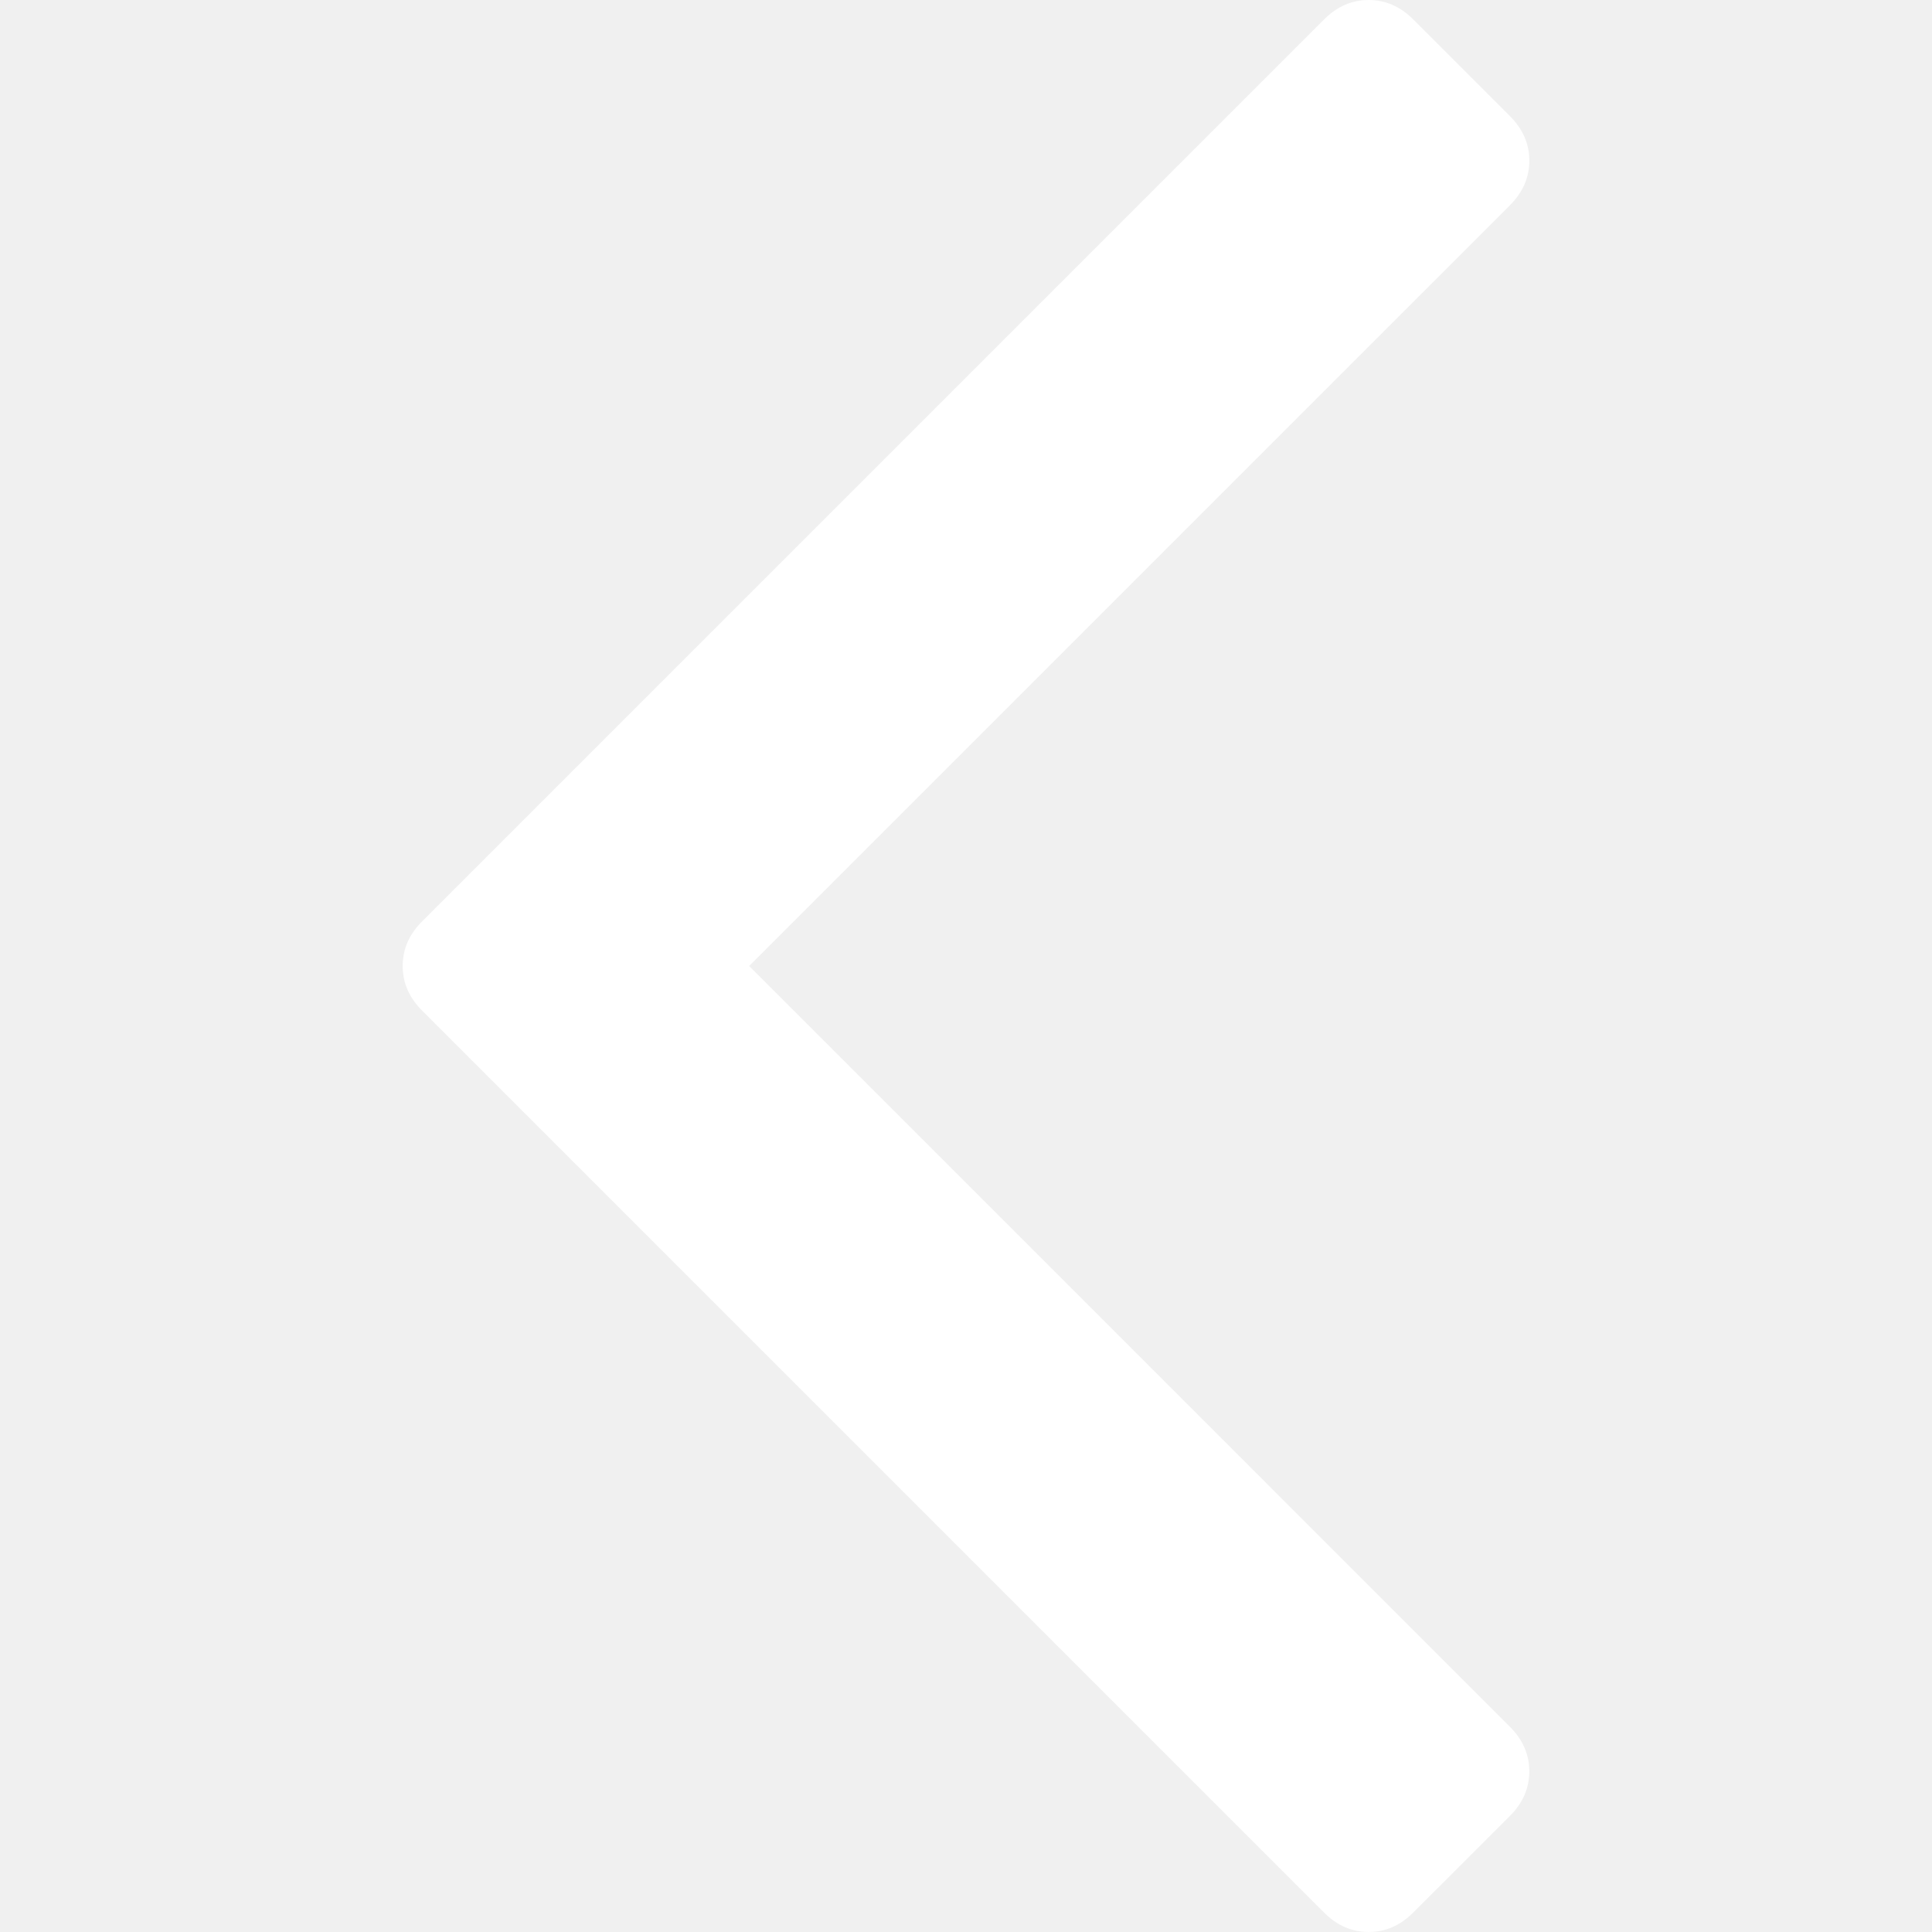
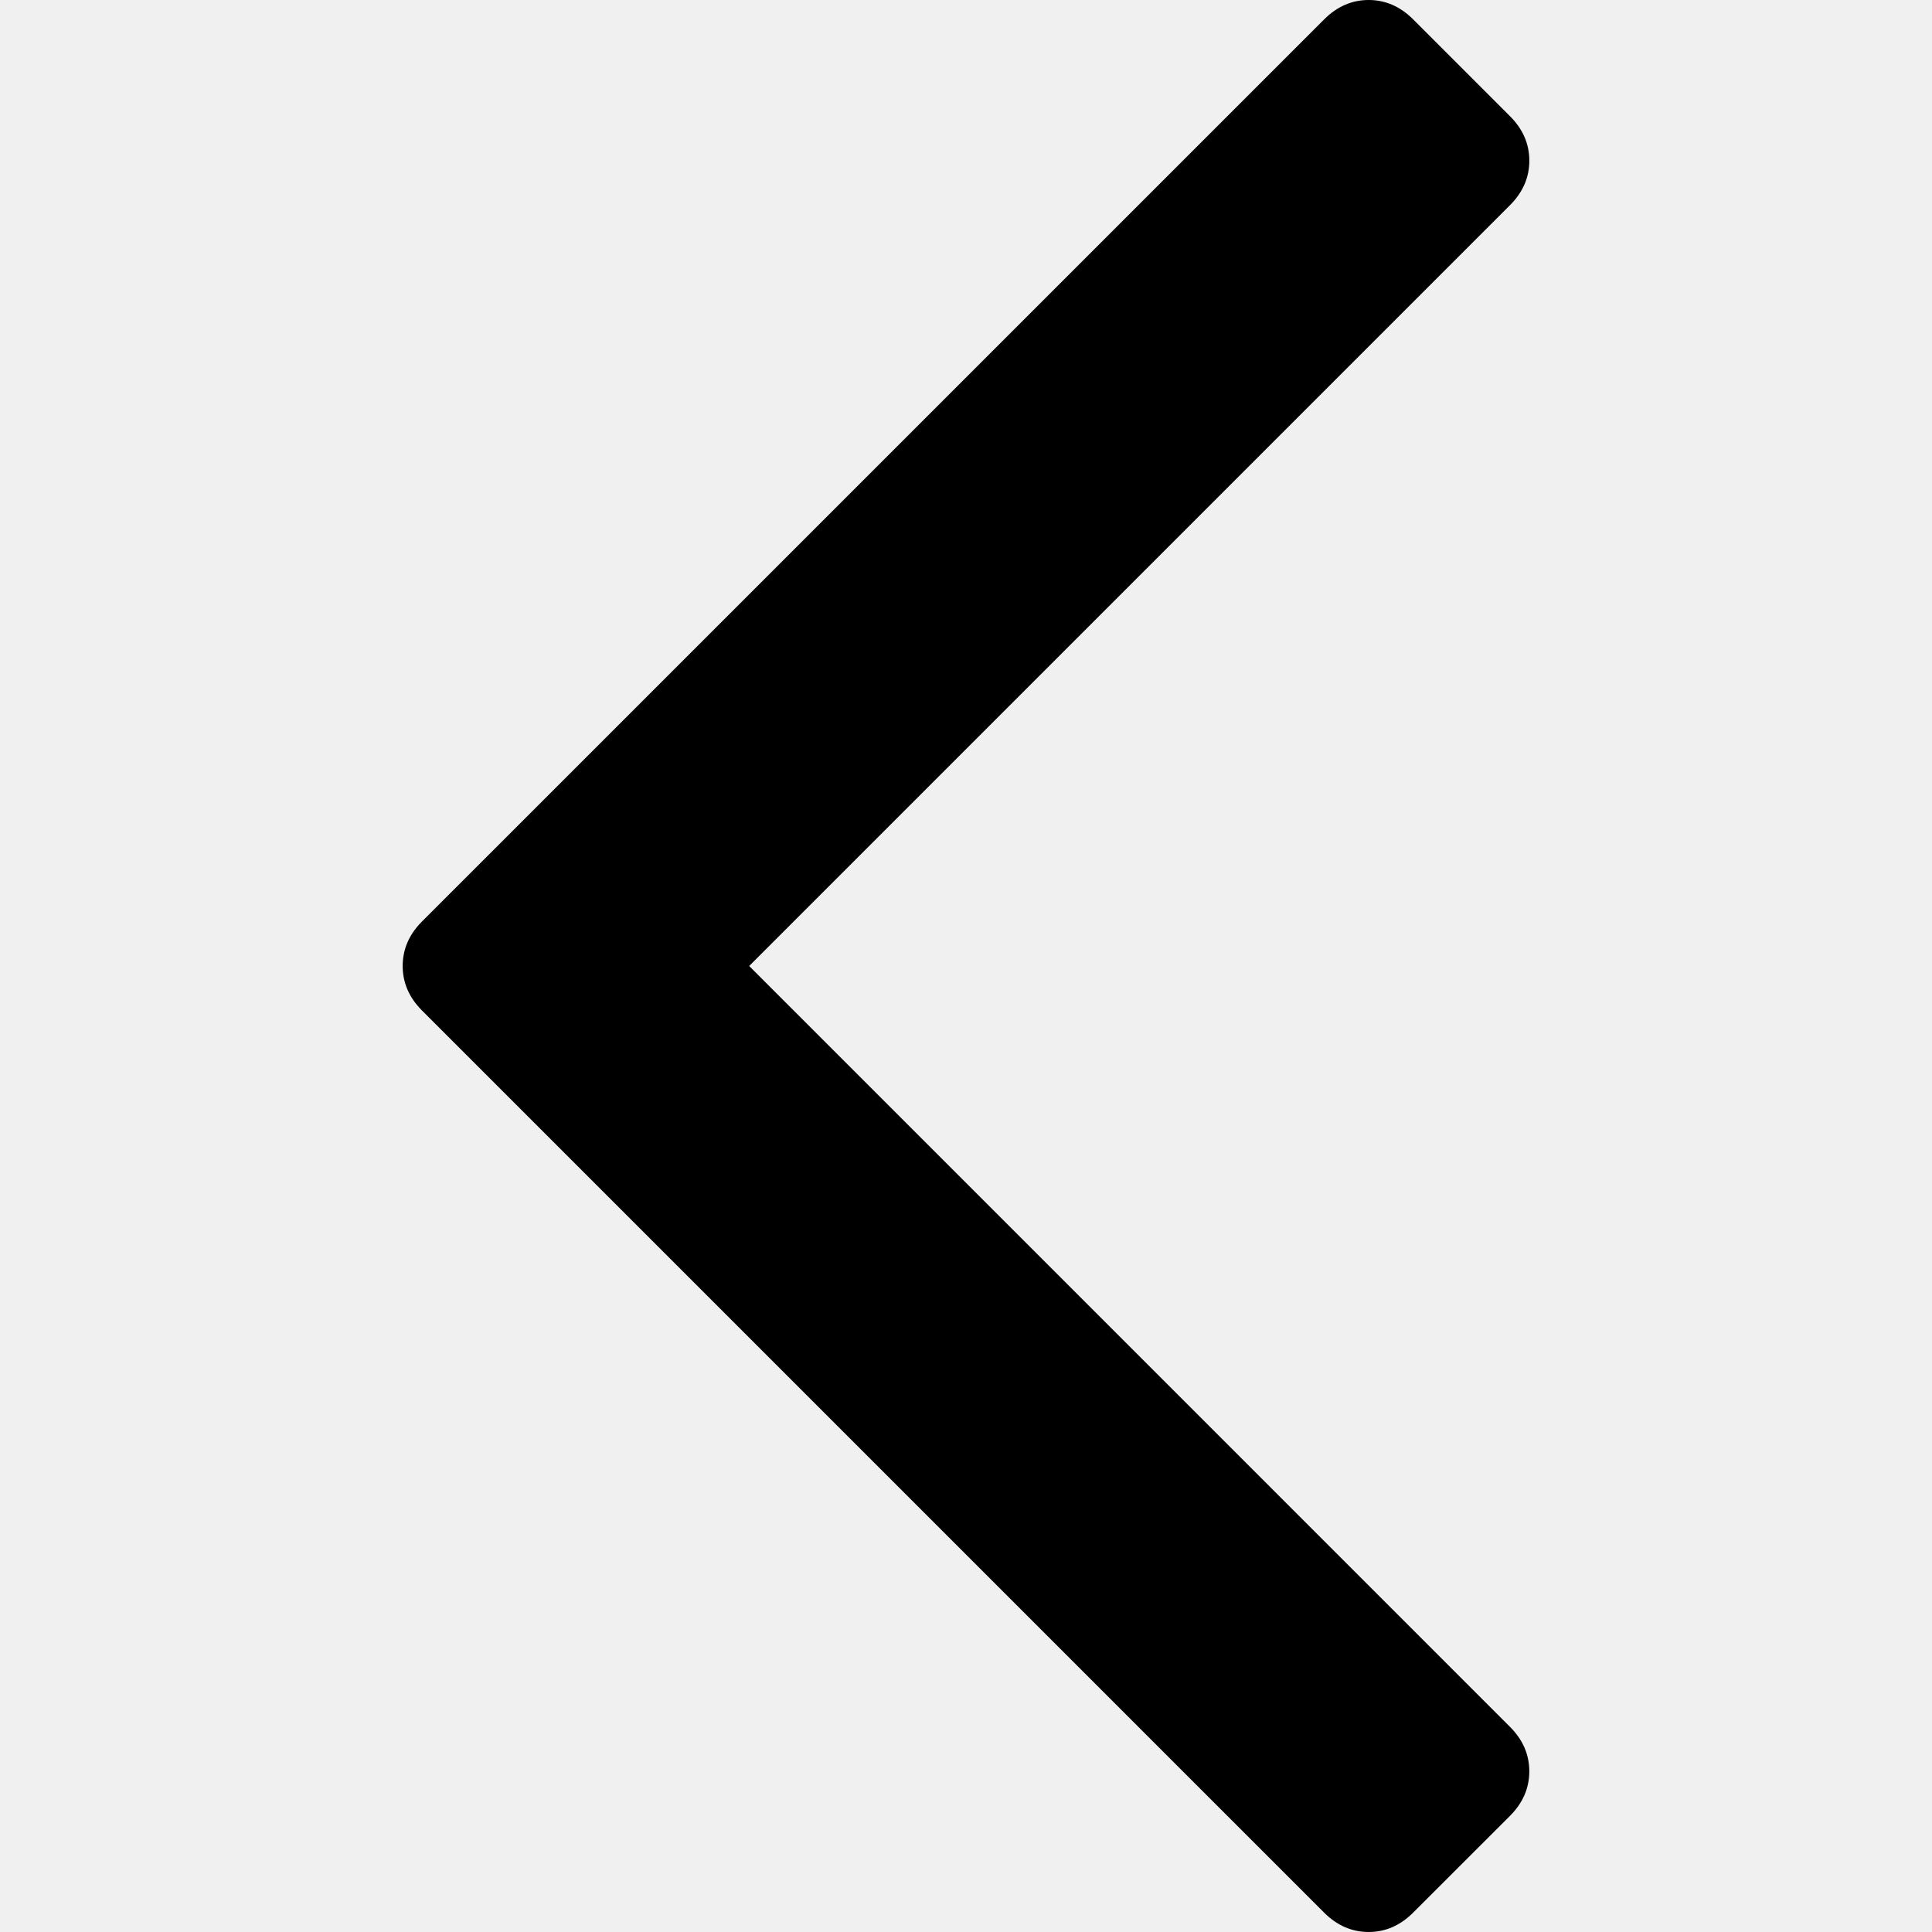
<svg xmlns="http://www.w3.org/2000/svg" version="1.1" id="Capa_1" x="0px" y="0px" width="512px" height="512px" viewBox="0 0 284.935 284.936" style="enable-background:new 0 0 284.935 284.936;" xml:space="preserve">
  <g>
-     <path d="M110.488,142.468L222.694,30.264c1.902-1.903,2.854-4.093,2.854-6.567c0-2.474-0.951-4.664-2.854-6.563L208.417,2.857   C206.513,0.955,204.324,0,201.856,0c-2.475,0-4.664,0.955-6.567,2.857L62.24,135.9c-1.903,1.903-2.852,4.093-2.852,6.567   c0,2.475,0.949,4.664,2.852,6.567l133.042,133.043c1.906,1.906,4.097,2.857,6.571,2.857c2.471,0,4.66-0.951,6.563-2.857   l14.277-14.267c1.902-1.903,2.851-4.094,2.851-6.57c0-2.472-0.948-4.661-2.851-6.564L110.488,142.468z" fill="#FFFFFF" />
+     <path d="M110.488,142.468L222.694,30.264c1.902-1.903,2.854-4.093,2.854-6.567c0-2.474-0.951-4.664-2.854-6.563L208.417,2.857   C206.513,0.955,204.324,0,201.856,0c-2.475,0-4.664,0.955-6.567,2.857L62.24,135.9c-1.903,1.903-2.852,4.093-2.852,6.567   c0,2.475,0.949,4.664,2.852,6.567l133.042,133.043c1.906,1.906,4.097,2.857,6.571,2.857c2.471,0,4.66-0.951,6.563-2.857   l14.277-14.267c1.902-1.903,2.851-4.094,2.851-6.57c0-2.472-0.948-4.661-2.851-6.564L110.488,142.468z" fill="#000000" />
  </g>
  <g>
</g>
  <g>
</g>
  <g>
</g>
  <g>
</g>
  <g>
</g>
  <g>
</g>
  <g>
</g>
  <g>
</g>
  <g>
</g>
  <g>
</g>
  <g>
</g>
  <g>
</g>
  <g>
</g>
  <g>
</g>
  <g>
</g>
</svg>
